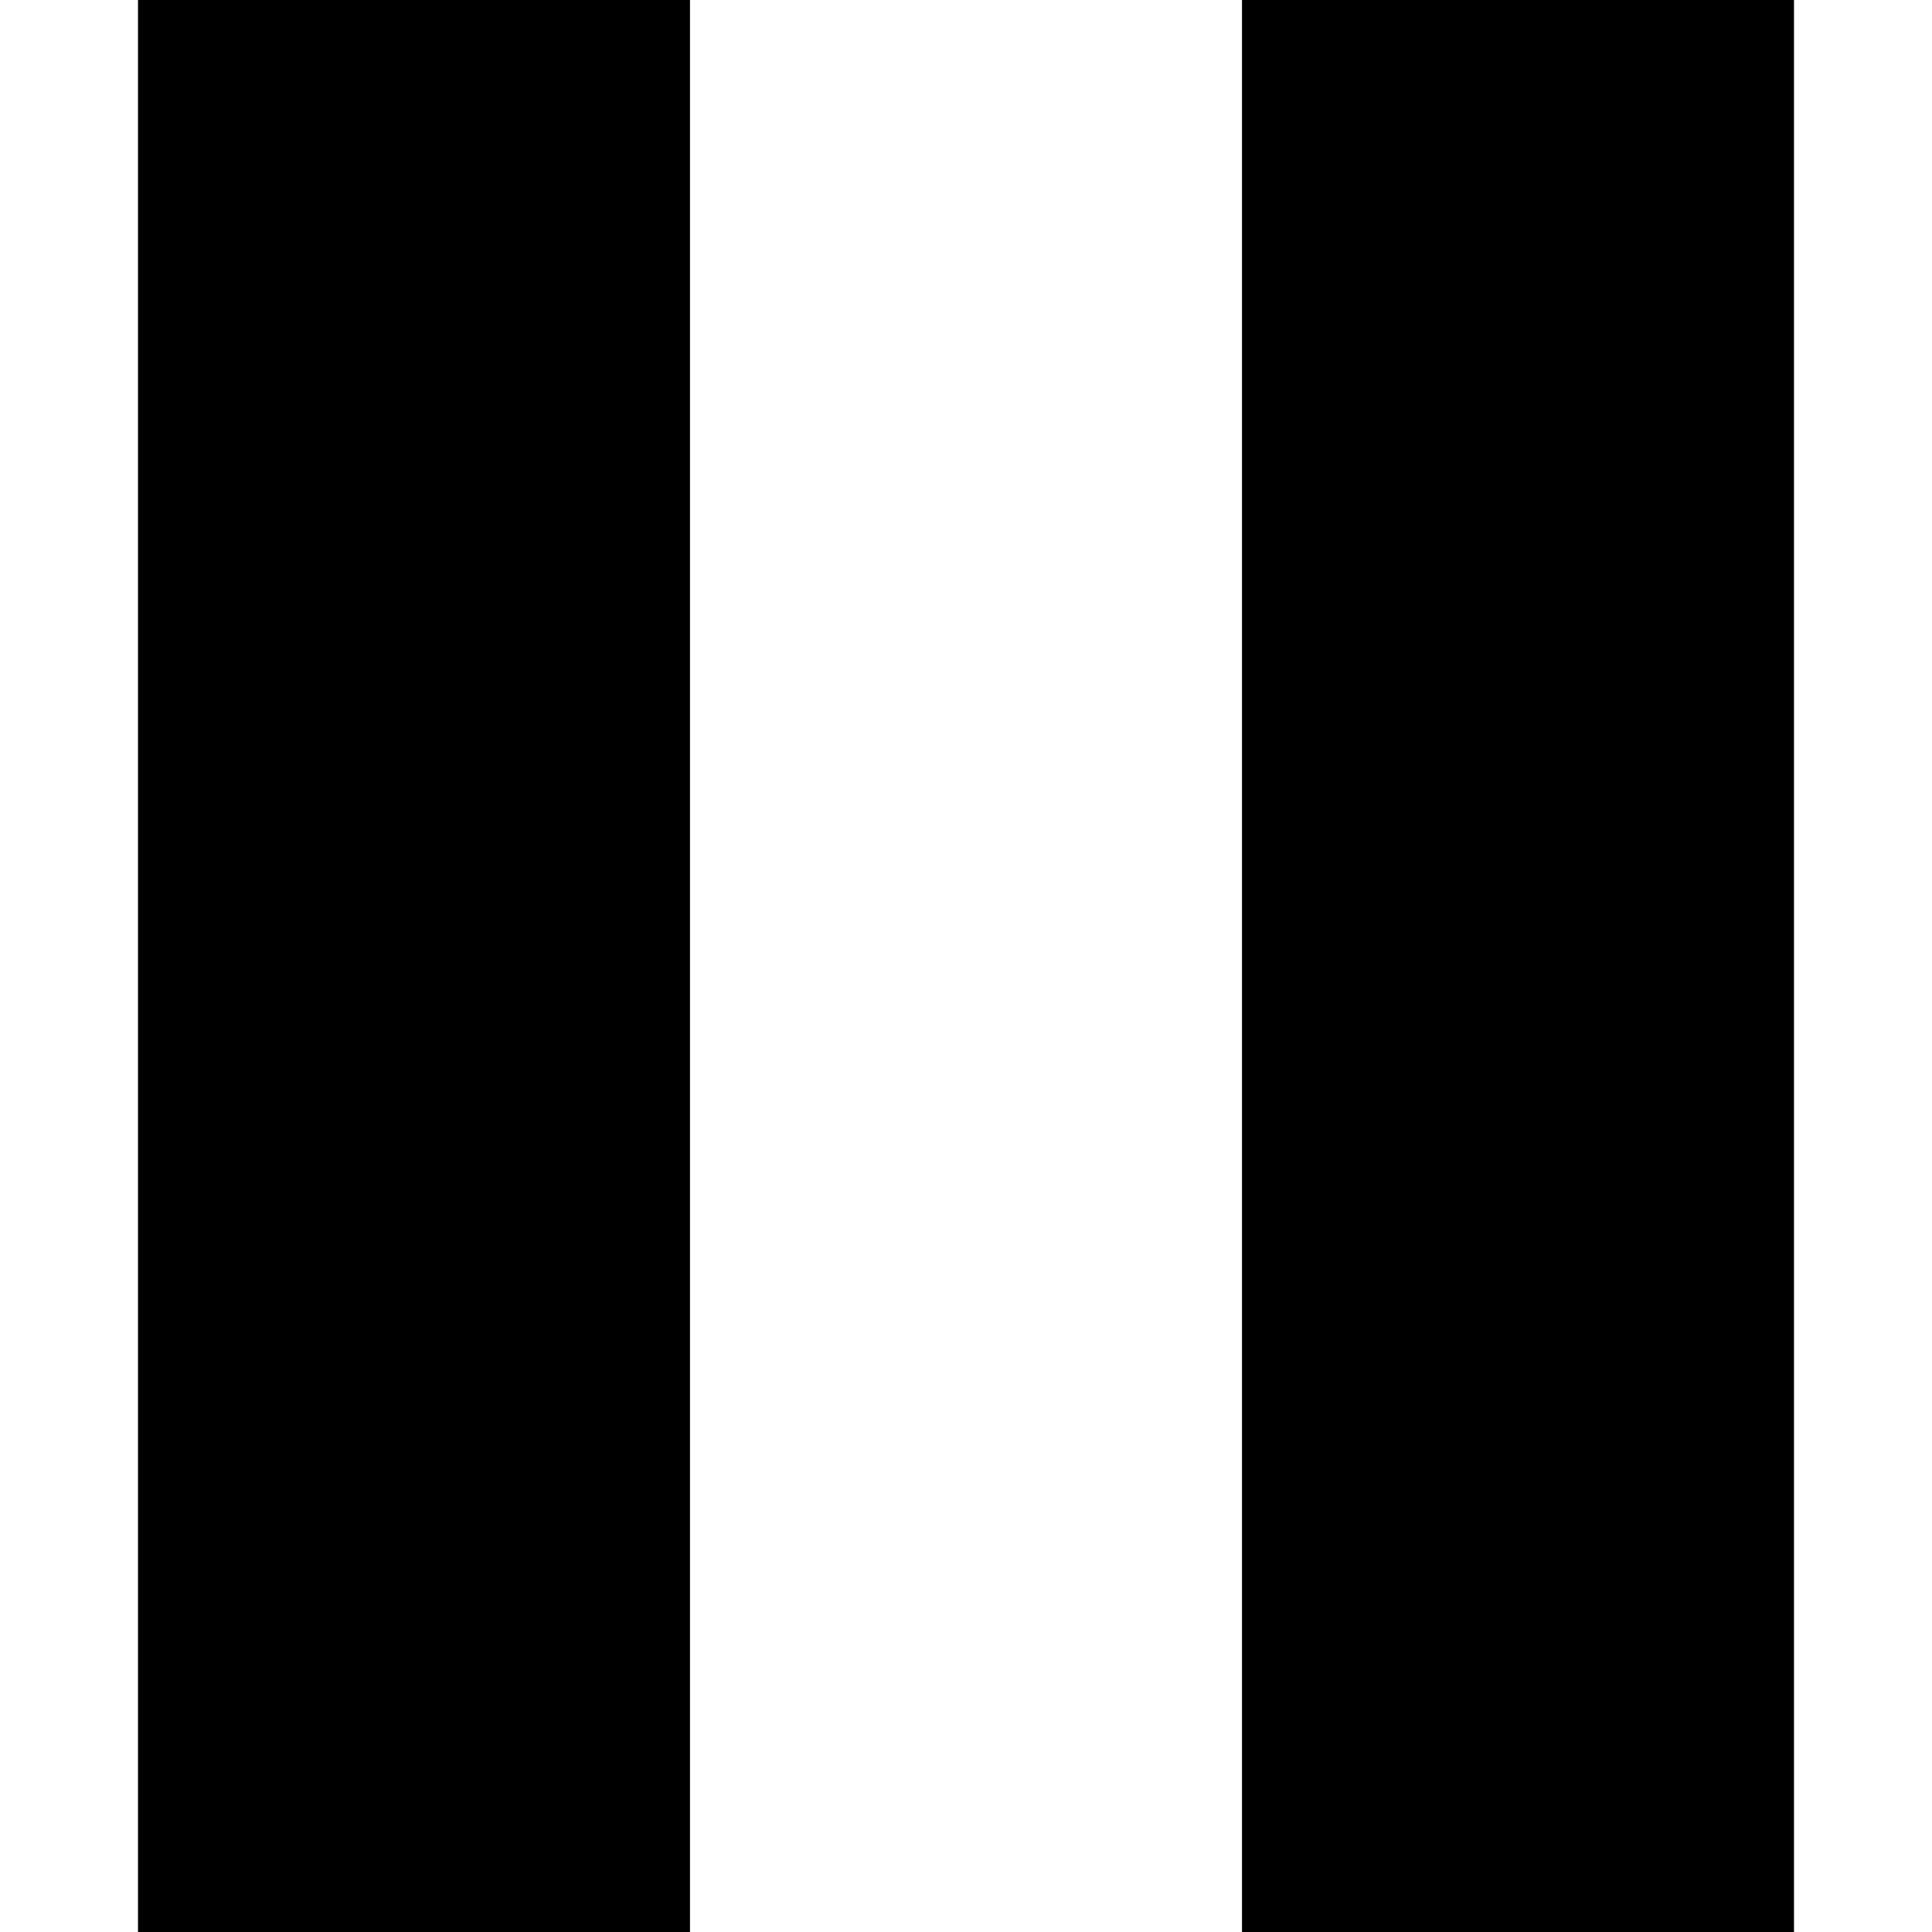
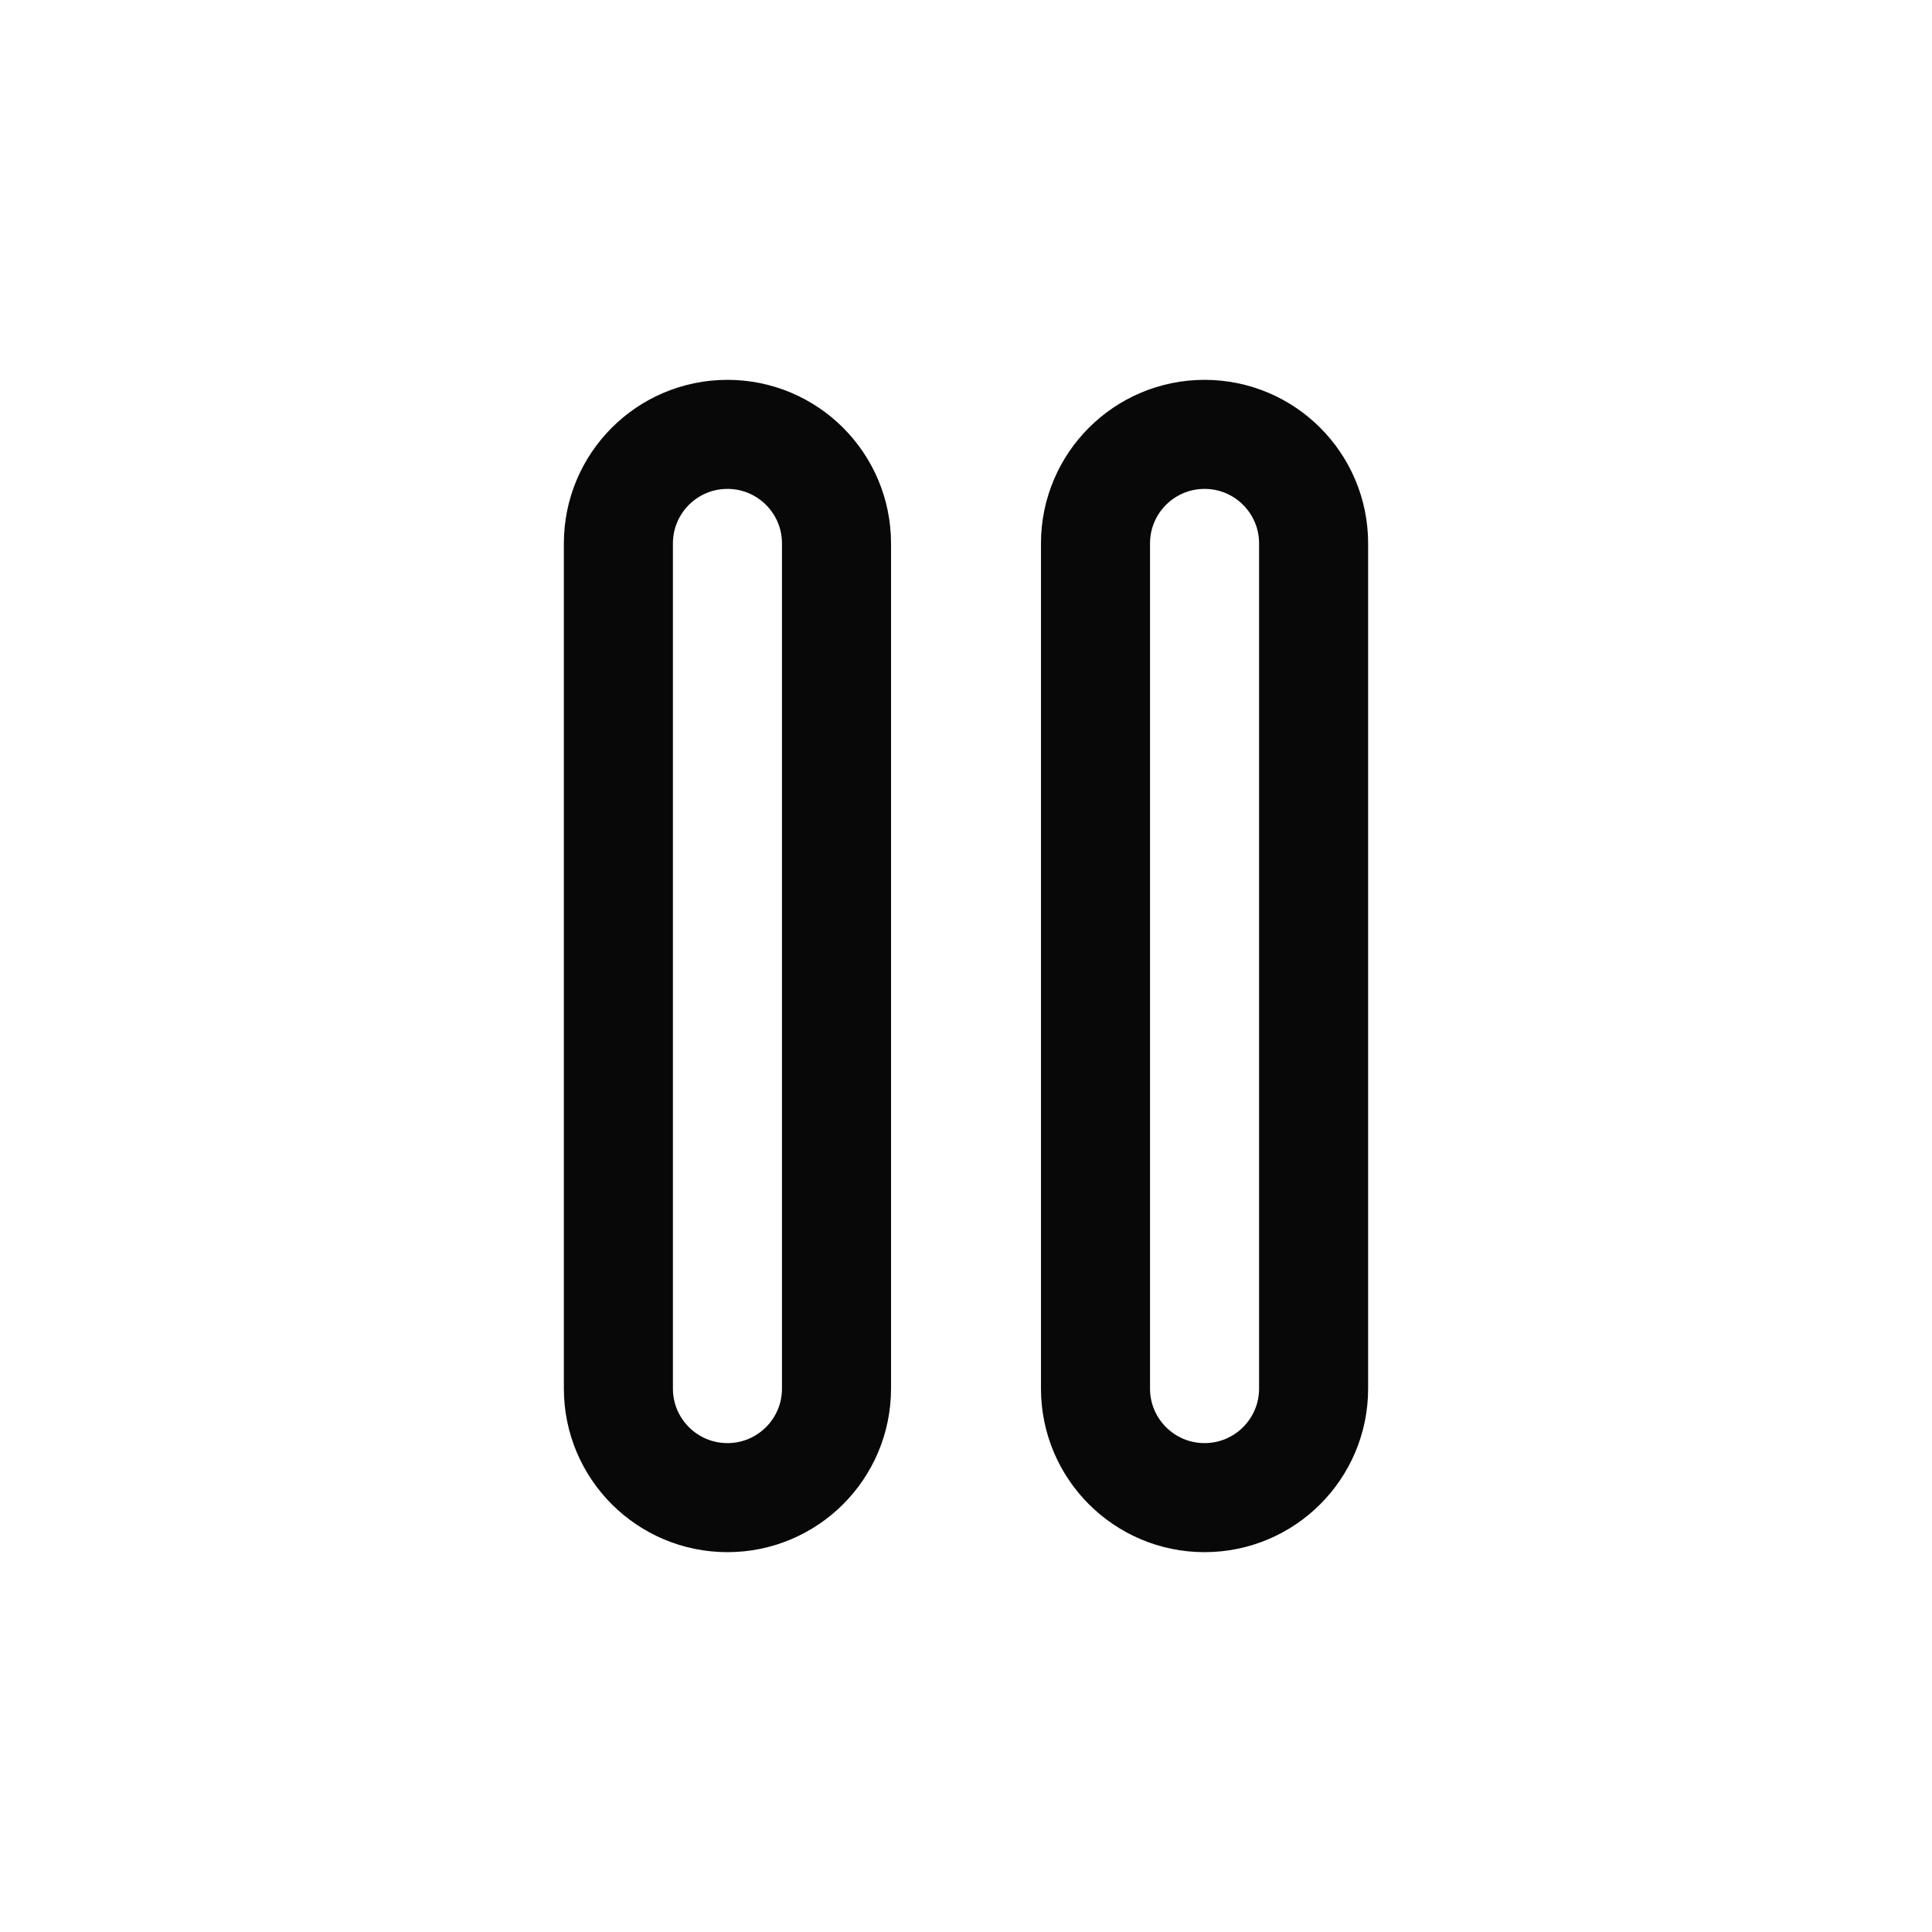
- <svg xmlns="http://www.w3.org/2000/svg" version="1.1" id="Capa_1" x="0px" y="0px" viewBox="0 0 298.667 298.667" style="enable-background:new 0 0 298.667 298.667;" xml:space="preserve">
+ <svg xmlns="http://www.w3.org/2000/svg" version="1.1" id="Calque_1" x="0px" y="0px" width="141.73px" height="141.73px" viewBox="0 0 141.73 141.73" enable-background="new 0 0 141.73 141.73" xml:space="preserve">
  <g>
-     <g>
-       <g>
-         <rect x="192" y="0" width="85.333" height="298.667" />
-         <rect x="21.333" y="0" width="85.333" height="298.667" />
-       </g>
-     </g>
+     <path fill="none" stroke="#080808" stroke-width="8" stroke-linejoin="round" stroke-miterlimit="10" d="M61.365,101.865   c0,4.418-3.582,8-8,8l0,0c-4.418,0-8-3.582-8-8v-62c0-4.418,3.582-8,8-8l0,0c4.418,0,8,3.582,8,8V101.865z" />
+     <path fill="none" stroke="#080808" stroke-width="8" stroke-linejoin="round" stroke-miterlimit="10" d="M96.365,101.865   c0,4.418-3.582,8-8,8l0,0c-4.418,0-8-3.582-8-8v-62c0-4.418,3.582-8,8-8l0,0c4.418,0,8,3.582,8,8V101.865z" />
  </g>
-   <g>
- </g>
-   <g>
- </g>
-   <g>
- </g>
-   <g>
- </g>
-   <g>
- </g>
-   <g>
- </g>
-   <g>
- </g>
-   <g>
- </g>
-   <g>
- </g>
-   <g>
- </g>
-   <g>
- </g>
-   <g>
- </g>
-   <g>
- </g>
-   <g>
- </g>
-   <g>
- </g>
</svg>
